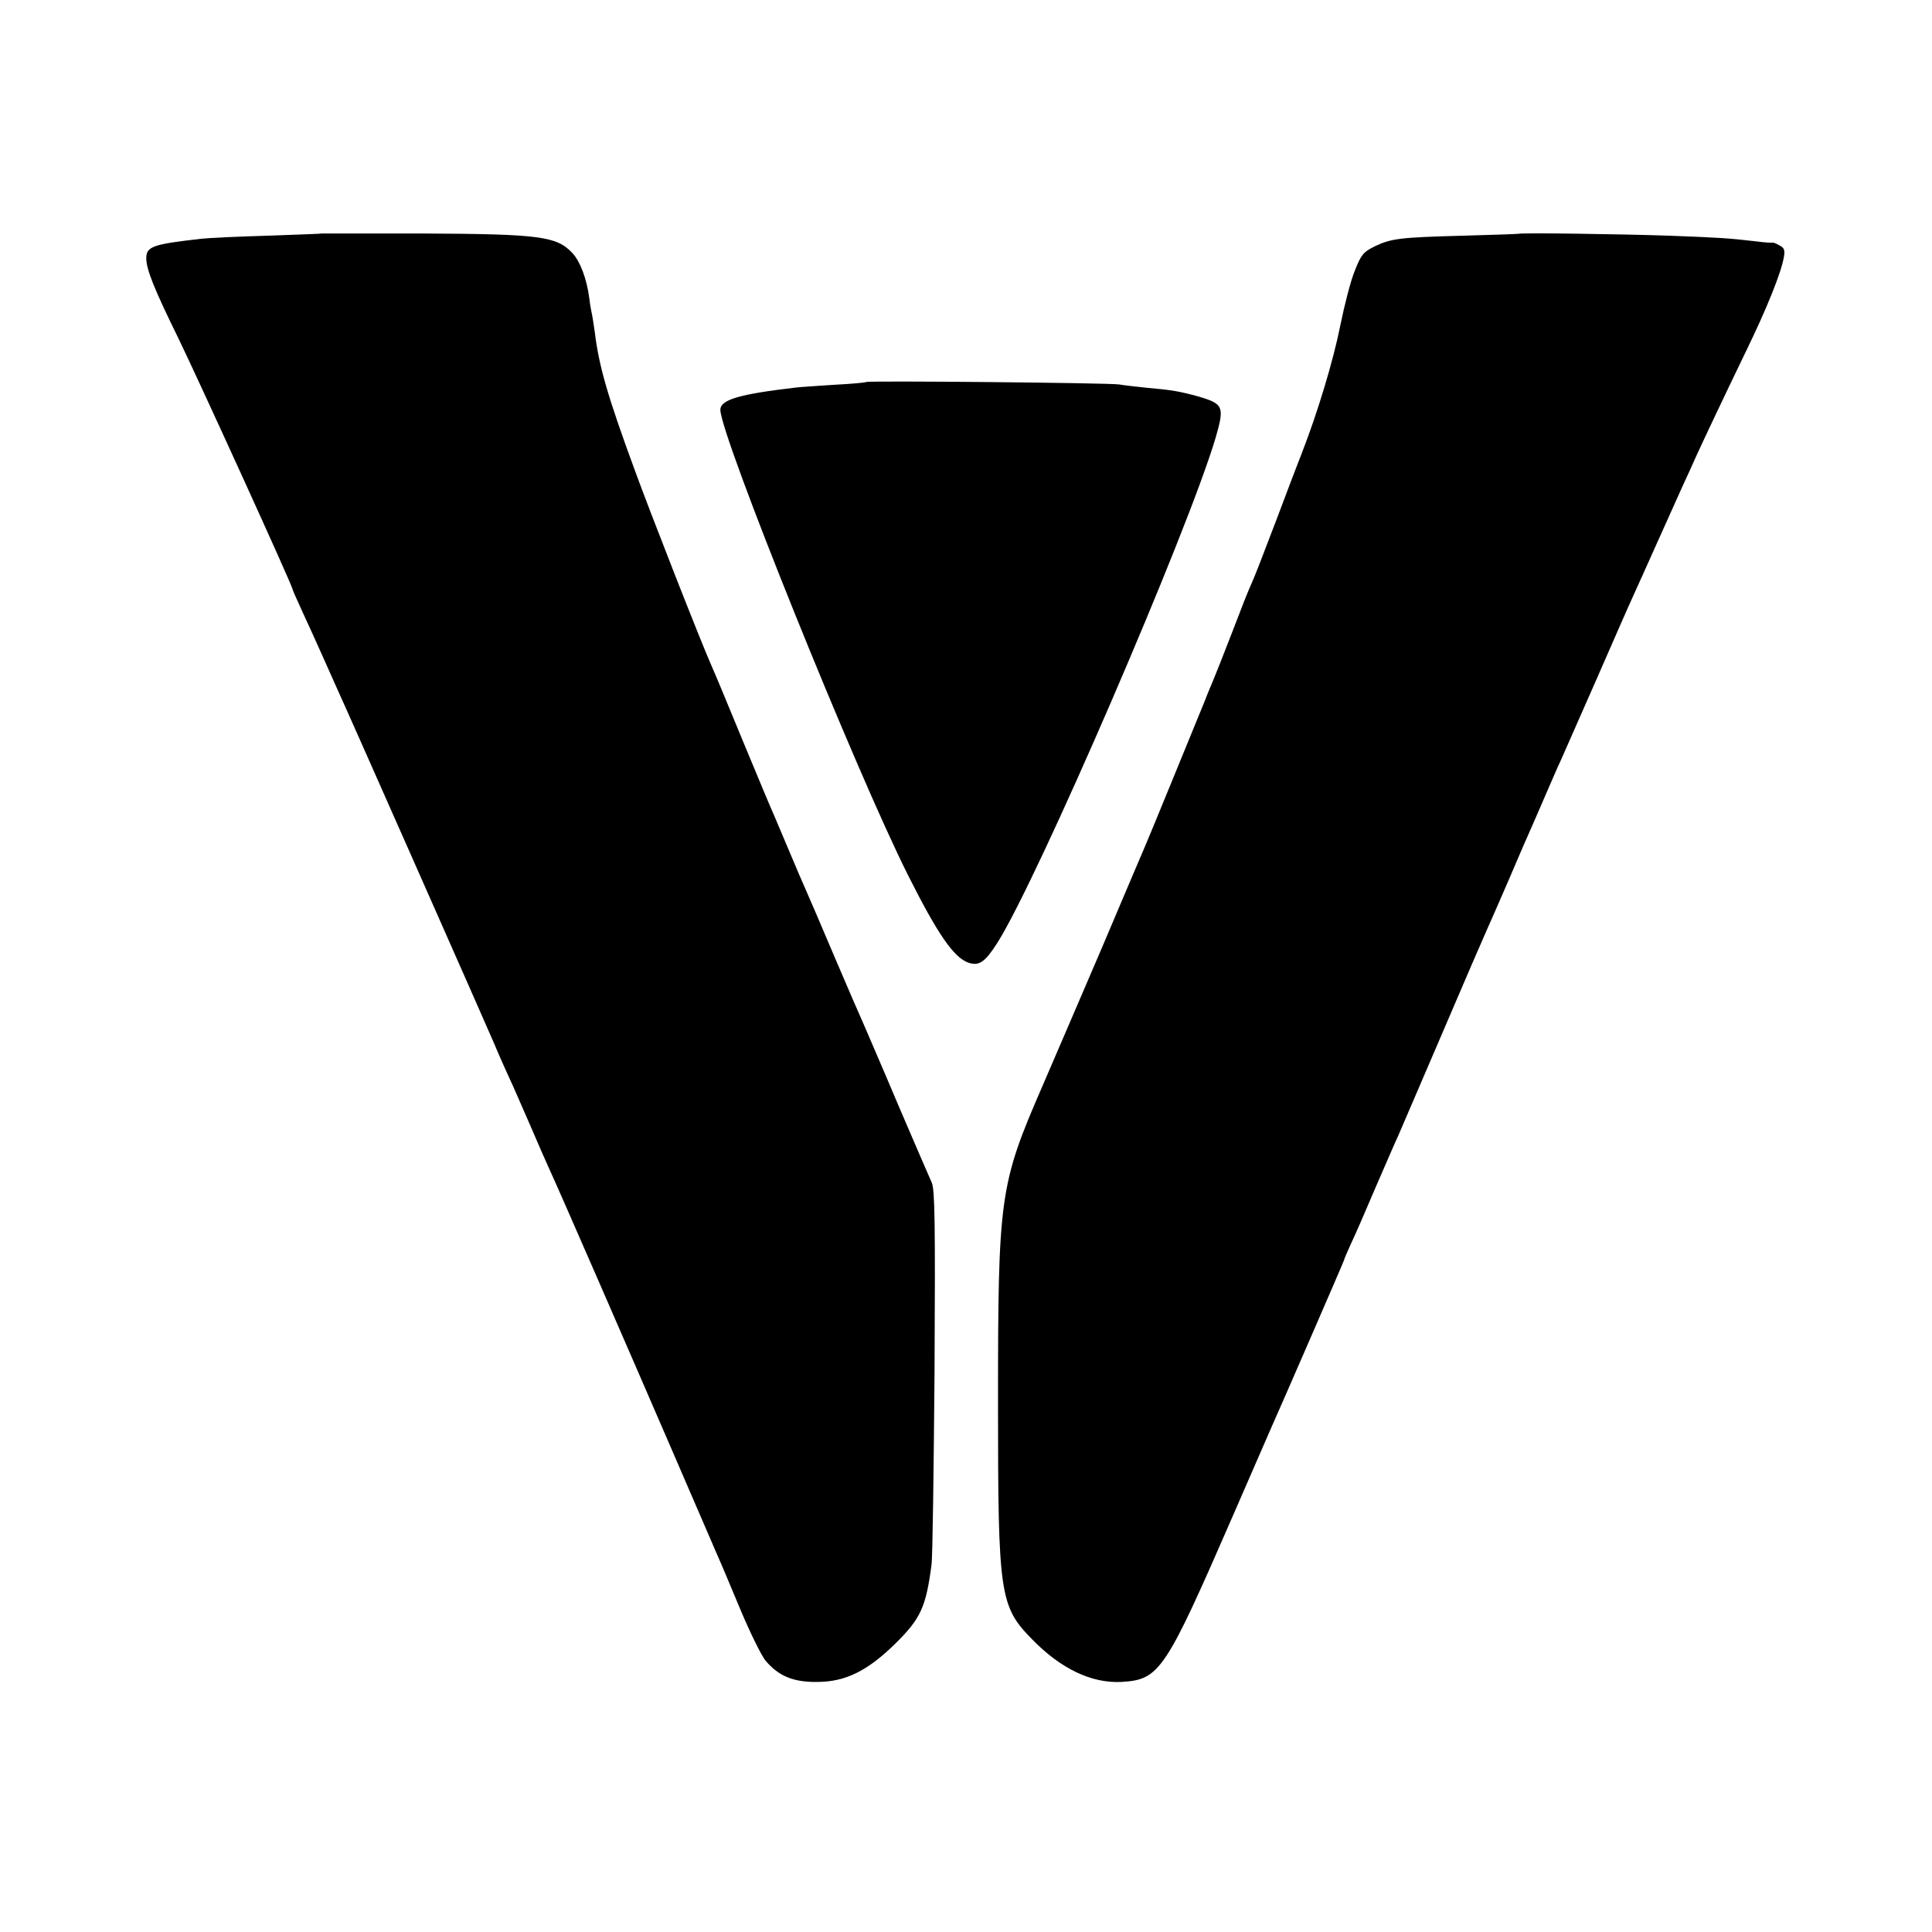
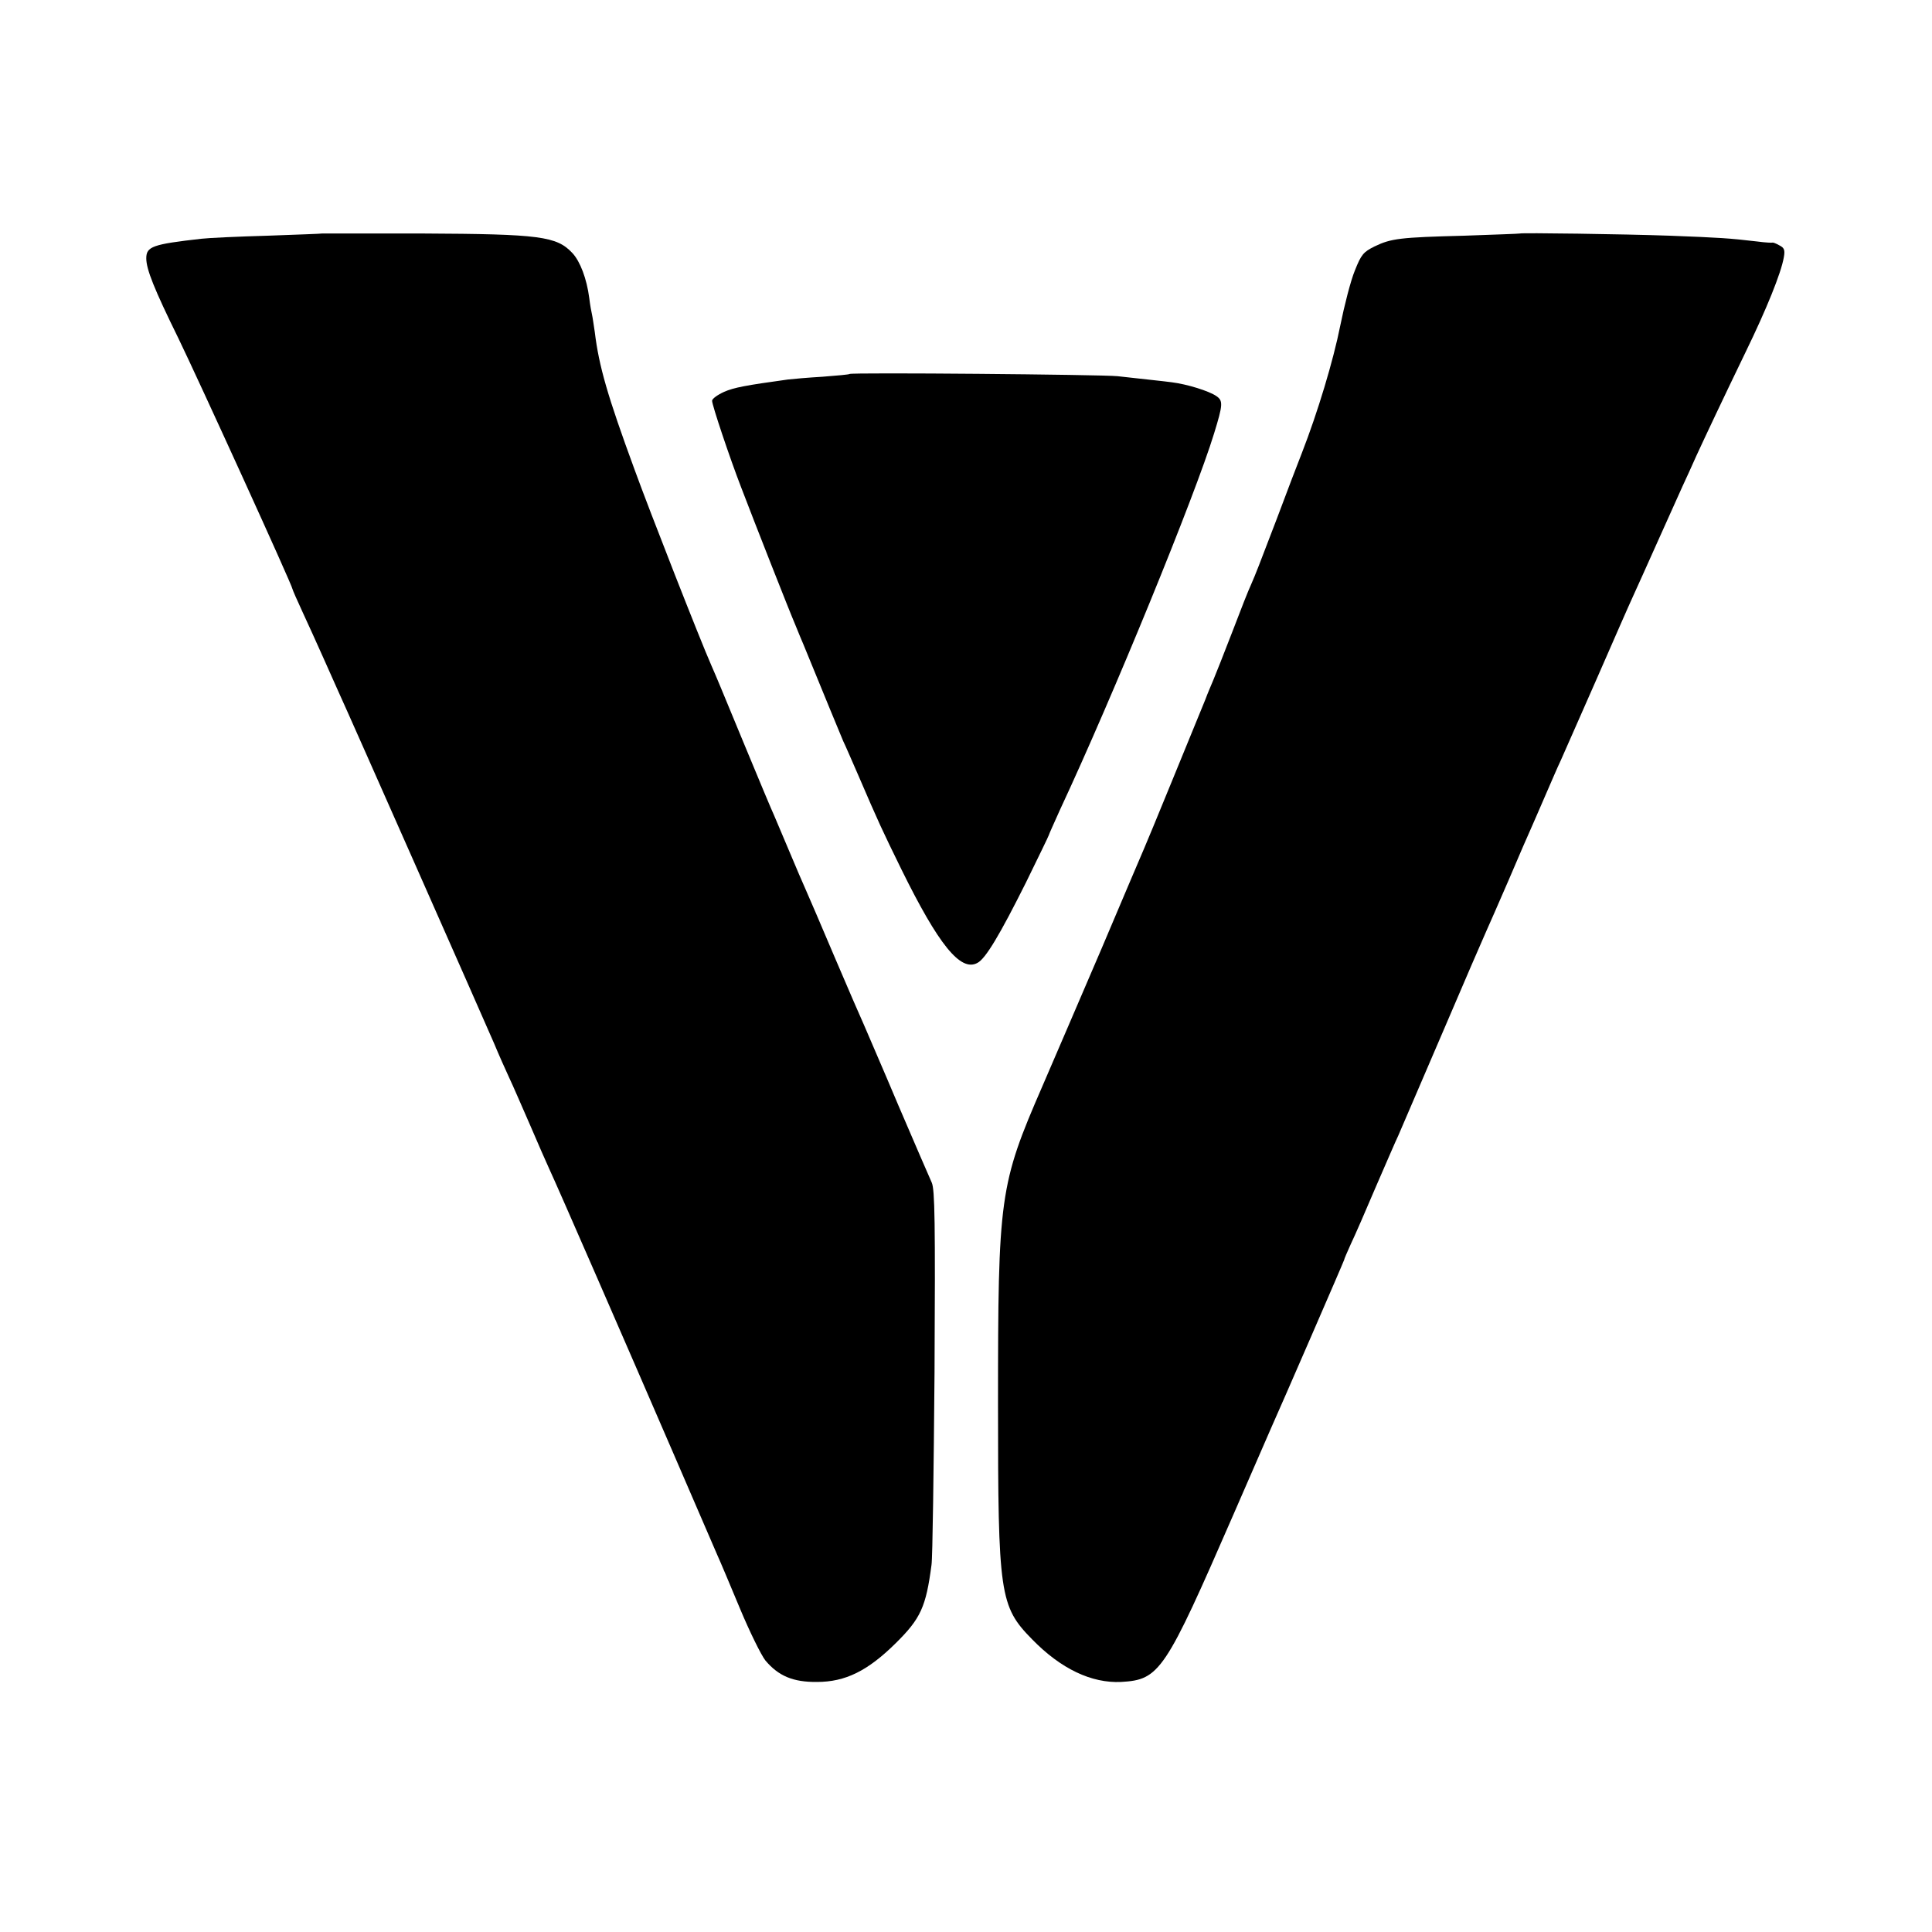
<svg xmlns="http://www.w3.org/2000/svg" version="1.0" width="700pt" height="700pt" viewBox="0 0 700 700" preserveAspectRatio="xMidYMid meet">
  <g transform="translate(0,700) scale(0.1,-0.1)" fill="#000000" stroke="none">
    <path d="M1167 6154 c-1 -1 -90 -4 -197 -8 -107 -3 -215 -8 -240 -11 -177 -20 -200 -28 -200 -71 0 -40 29 -112 116 -289 71 -146 414 -898 414 -910 0 -2 16 -39 36 -82 20 -43 53 -116 74 -163 21 -47 47 -105 58 -130 28 -60 521 -1175 562 -1270 17 -41 42 -97 55 -125 13 -27 46 -104 75 -170 28 -66 60 -138 70 -160 30 -64 290 -661 446 -1022 79 -183 152 -352 162 -375 11 -24 48 -112 83 -196 35 -84 77 -169 92 -188 47 -56 100 -79 187 -78 103 0 184 40 286 141 90 89 109 131 129 283 4 25 8 340 11 700 3 545 1 660 -10 685 -8 17 -62 143 -121 280 -58 138 -115 268 -124 290 -10 22 -58 132 -106 245 -48 113 -95 223 -105 245 -10 22 -37 85 -60 140 -23 55 -48 114 -55 130 -8 17 -55 129 -105 250 -96 232 -99 240 -123 295 -39 88 -224 560 -278 709 -97 264 -129 374 -144 498 -4 26 -8 55 -10 63 -2 8 -7 35 -10 60 -9 70 -33 133 -61 163 -57 61 -117 69 -542 71 -200 0 -364 0 -365 0z" />
-     <path d="M5502 6153 c-4 -1 -95 -4 -202 -7 -227 -6 -260 -10 -320 -39 -40 -20 -48 -29 -71 -87 -15 -36 -38 -126 -53 -200 -25 -126 -82 -315 -139 -461 -14 -35 -55 -143 -91 -239 -67 -175 -74 -194 -94 -240 -7 -14 -37 -90 -67 -169 -31 -80 -62 -159 -69 -175 -7 -17 -21 -49 -29 -71 -48 -117 -210 -514 -222 -540 -7 -16 -76 -178 -153 -360 -78 -181 -174 -406 -215 -500 -156 -359 -161 -398 -161 -1155 0 -687 6 -730 123 -849 105 -108 216 -160 323 -155 140 8 159 37 408 609 67 154 128 294 135 310 33 73 265 607 265 610 0 3 11 28 24 57 14 29 55 123 91 208 37 85 73 169 81 185 7 17 79 183 159 370 80 187 152 354 160 371 8 17 44 100 81 185 36 85 74 172 84 194 10 22 32 74 50 115 18 41 42 98 55 125 12 28 71 160 130 295 59 135 118 270 132 300 14 30 54 120 90 200 36 80 76 169 89 198 13 28 36 78 50 110 36 78 93 199 179 377 75 154 128 285 138 342 5 27 2 35 -16 44 -12 7 -23 11 -25 10 -1 -1 -26 0 -55 4 -103 12 -134 14 -317 21 -180 6 -533 11 -548 7z" />
-     <path d="M3139 5616 c-2 -2 -53 -7 -114 -10 -60 -4 -123 -8 -140 -10 -206 -24 -275 -44 -275 -81 0 -92 492 -1313 681 -1688 106 -211 165 -297 218 -315 38 -13 60 2 104 71 144 225 692 1493 792 1833 32 111 28 121 -65 148 -66 18 -93 23 -185 31 -38 4 -83 9 -100 12 -34 6 -910 14 -916 9z" />
+     <path d="M5507 6154 c-1 -1 -92 -4 -202 -8 -233 -6 -265 -10 -325 -39 -40 -20 -48 -29 -71 -87 -15 -36 -38 -126 -53 -200 -25 -126 -82 -315 -139 -461 -14 -35 -55 -143 -91 -239 -67 -175 -74 -194 -94 -240 -7 -14 -37 -90 -67 -169 -31 -80 -62 -159 -69 -175 -7 -17 -21 -49 -29 -71 -48 -117 -210 -514 -222 -540 -7 -16 -76 -178 -153 -360 -78 -181 -174 -406 -215 -500 -156 -359 -161 -398 -161 -1155 0 -687 6 -730 123 -849 105 -108 216 -160 323 -155 140 8 159 37 408 609 67 154 128 294 135 310 33 73 265 607 265 610 0 3 11 28 24 57 14 29 55 123 91 208 37 85 73 169 81 185 7 17 79 183 159 370 80 187 152 354 160 371 8 17 44 100 81 185 36 85 74 172 84 194 10 22 32 74 50 115 18 41 42 98 55 125 12 28 71 160 130 295 59 135 118 270 132 300 14 30 54 120 90 200 36 80 76 169 89 198 13 28 36 78 50 110 36 78 93 199 179 377 75 154 128 285 138 342 5 27 2 35 -16 44 -12 7 -23 11 -25 10 -1 -1 -26 0 -55 4 -103 12 -134 14 -317 21 -169 6 -539 11 -543 8z" />
+     <path d="M3078 5645 c-1 -2 -46 -6 -98 -10 -52 -3 -108 -8 -125 -10 -152 -21 -196 -29 -232 -45 -24 -11 -43 -25 -43 -32 0 -16 64 -207 105 -313 48 -126 175 -449 197 -500 11 -27 24 -59 29 -70 73 -179 134 -326 144 -350 8 -16 31 -70 53 -120 77 -179 88 -202 158 -345 134 -272 214 -372 275 -339 30 15 82 103 176 291 45 92 83 170 83 172 0 2 19 44 41 93 191 409 489 1137 558 1363 32 104 33 118 8 135 -26 18 -105 43 -162 50 -38 5 -63 7 -196 22 -57 6 -965 14 -971 8z" />
  </g>
</svg>
